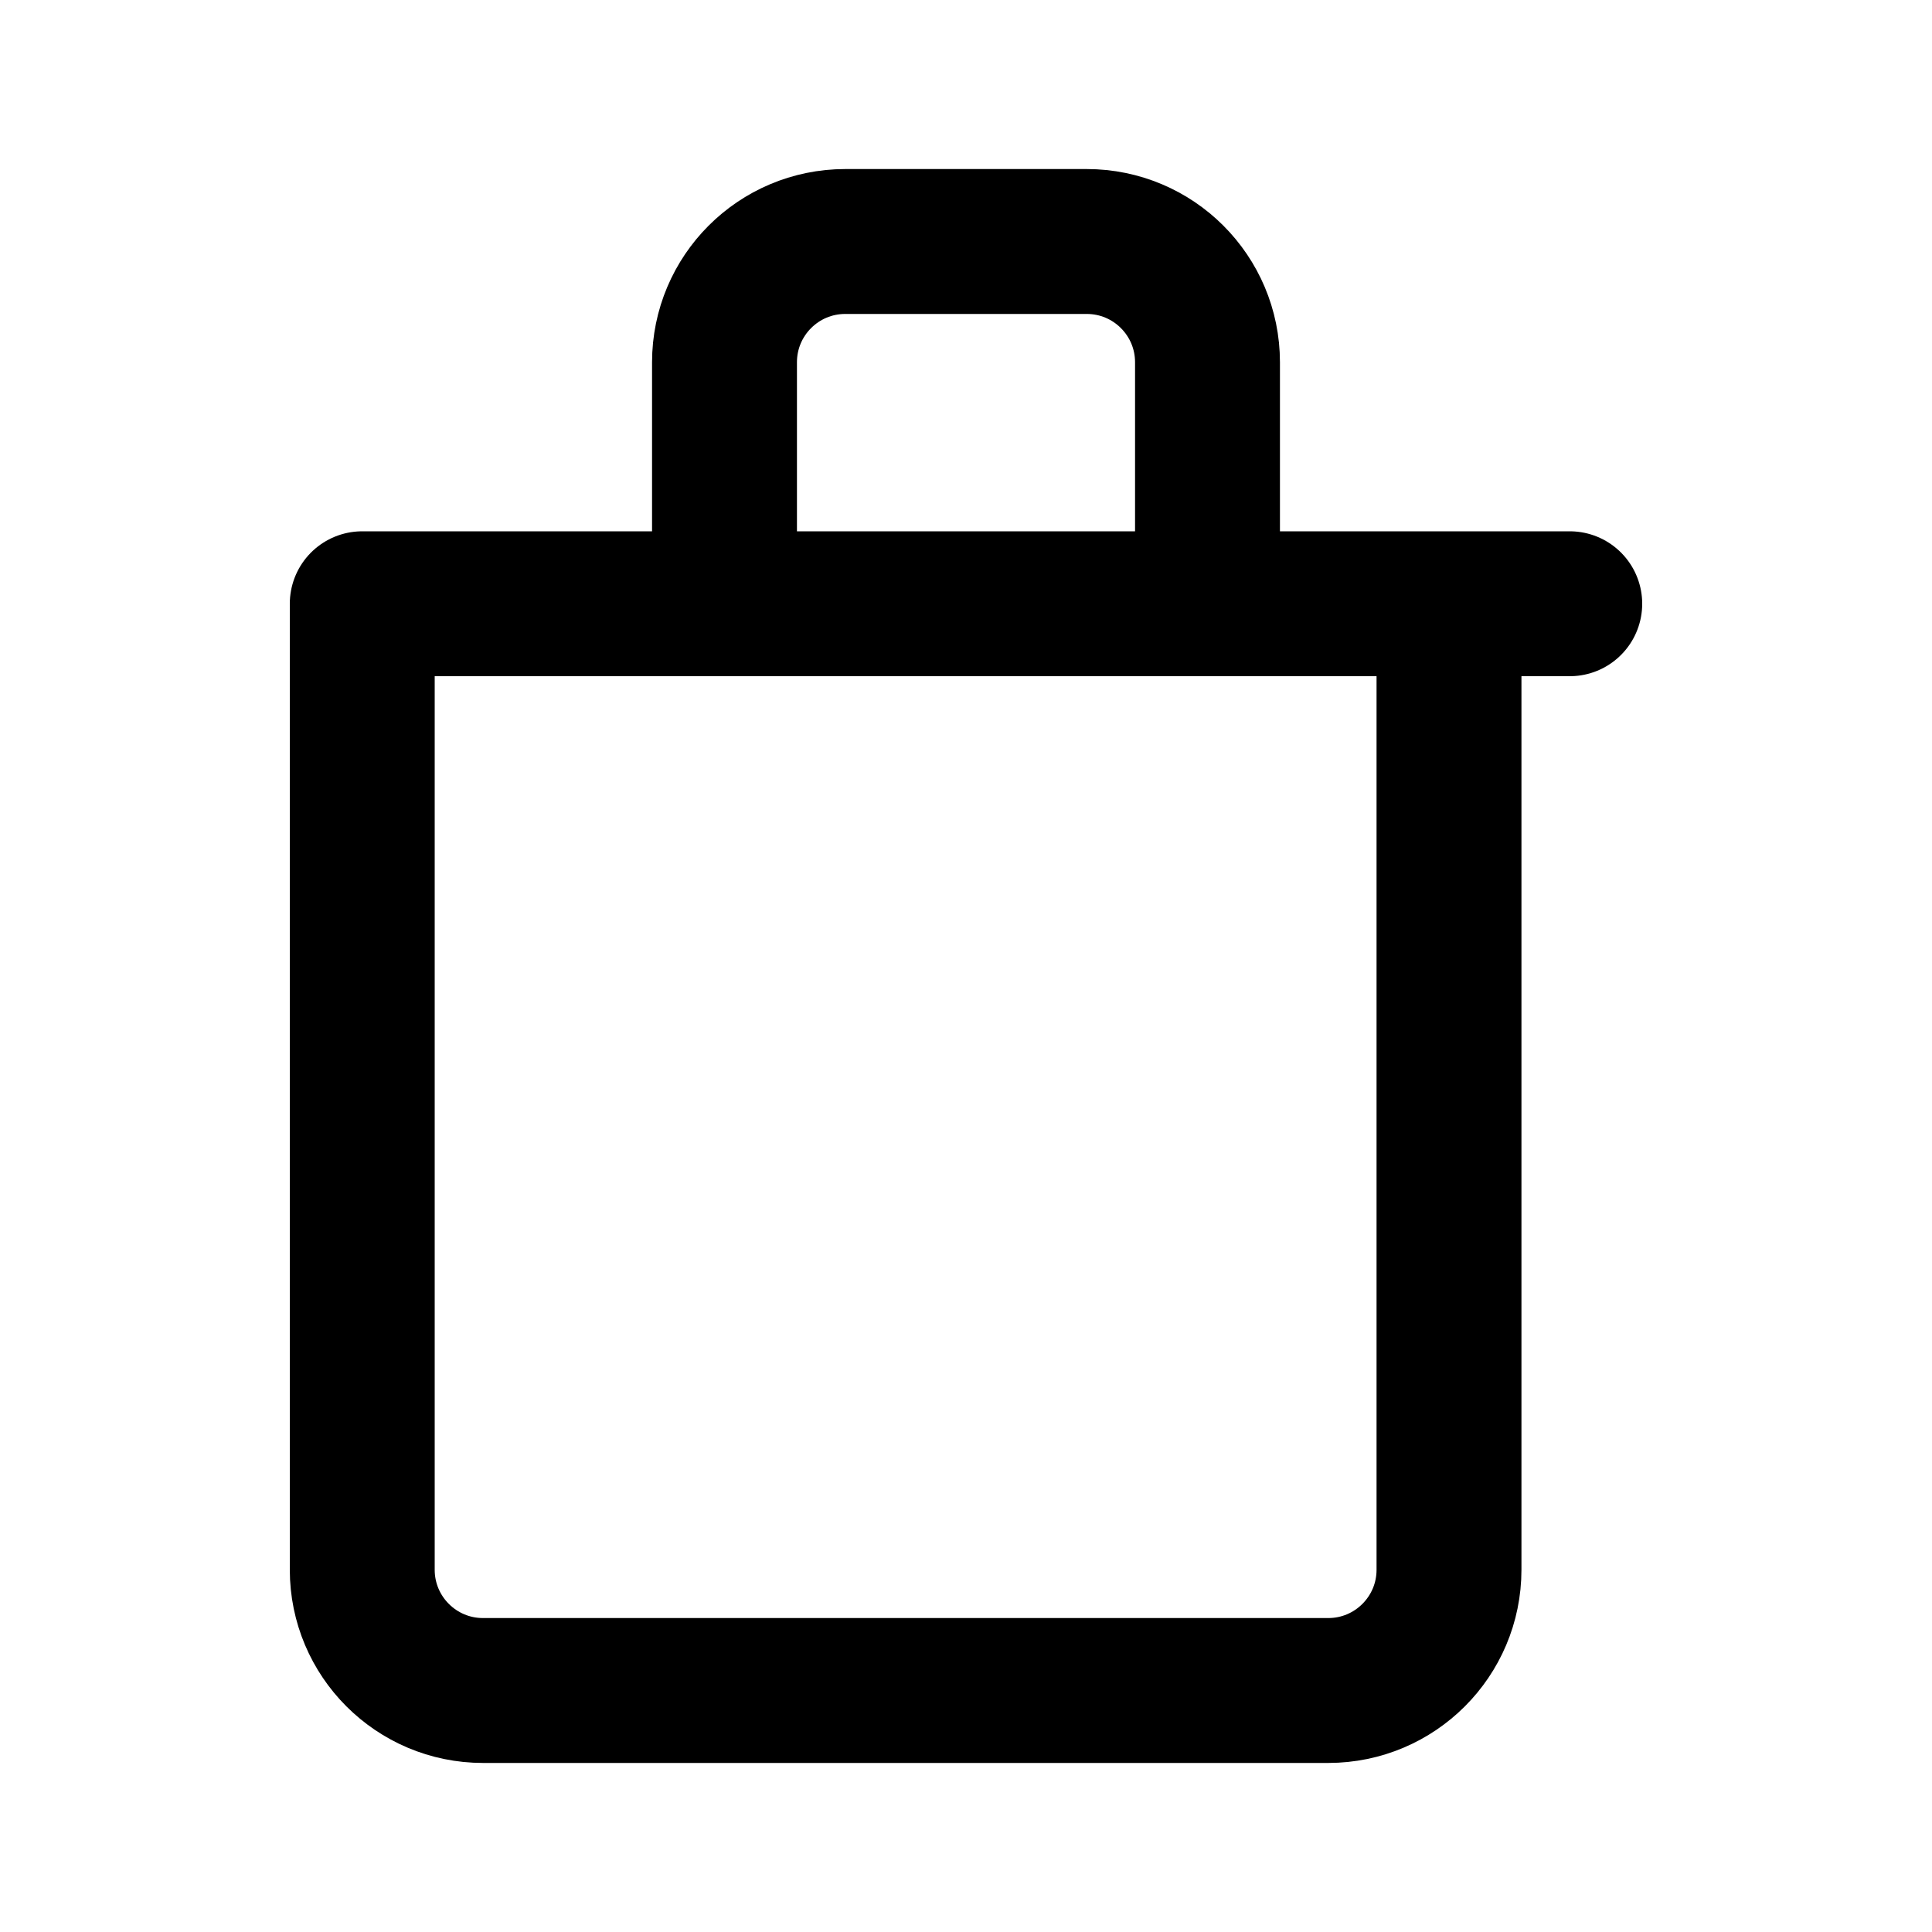
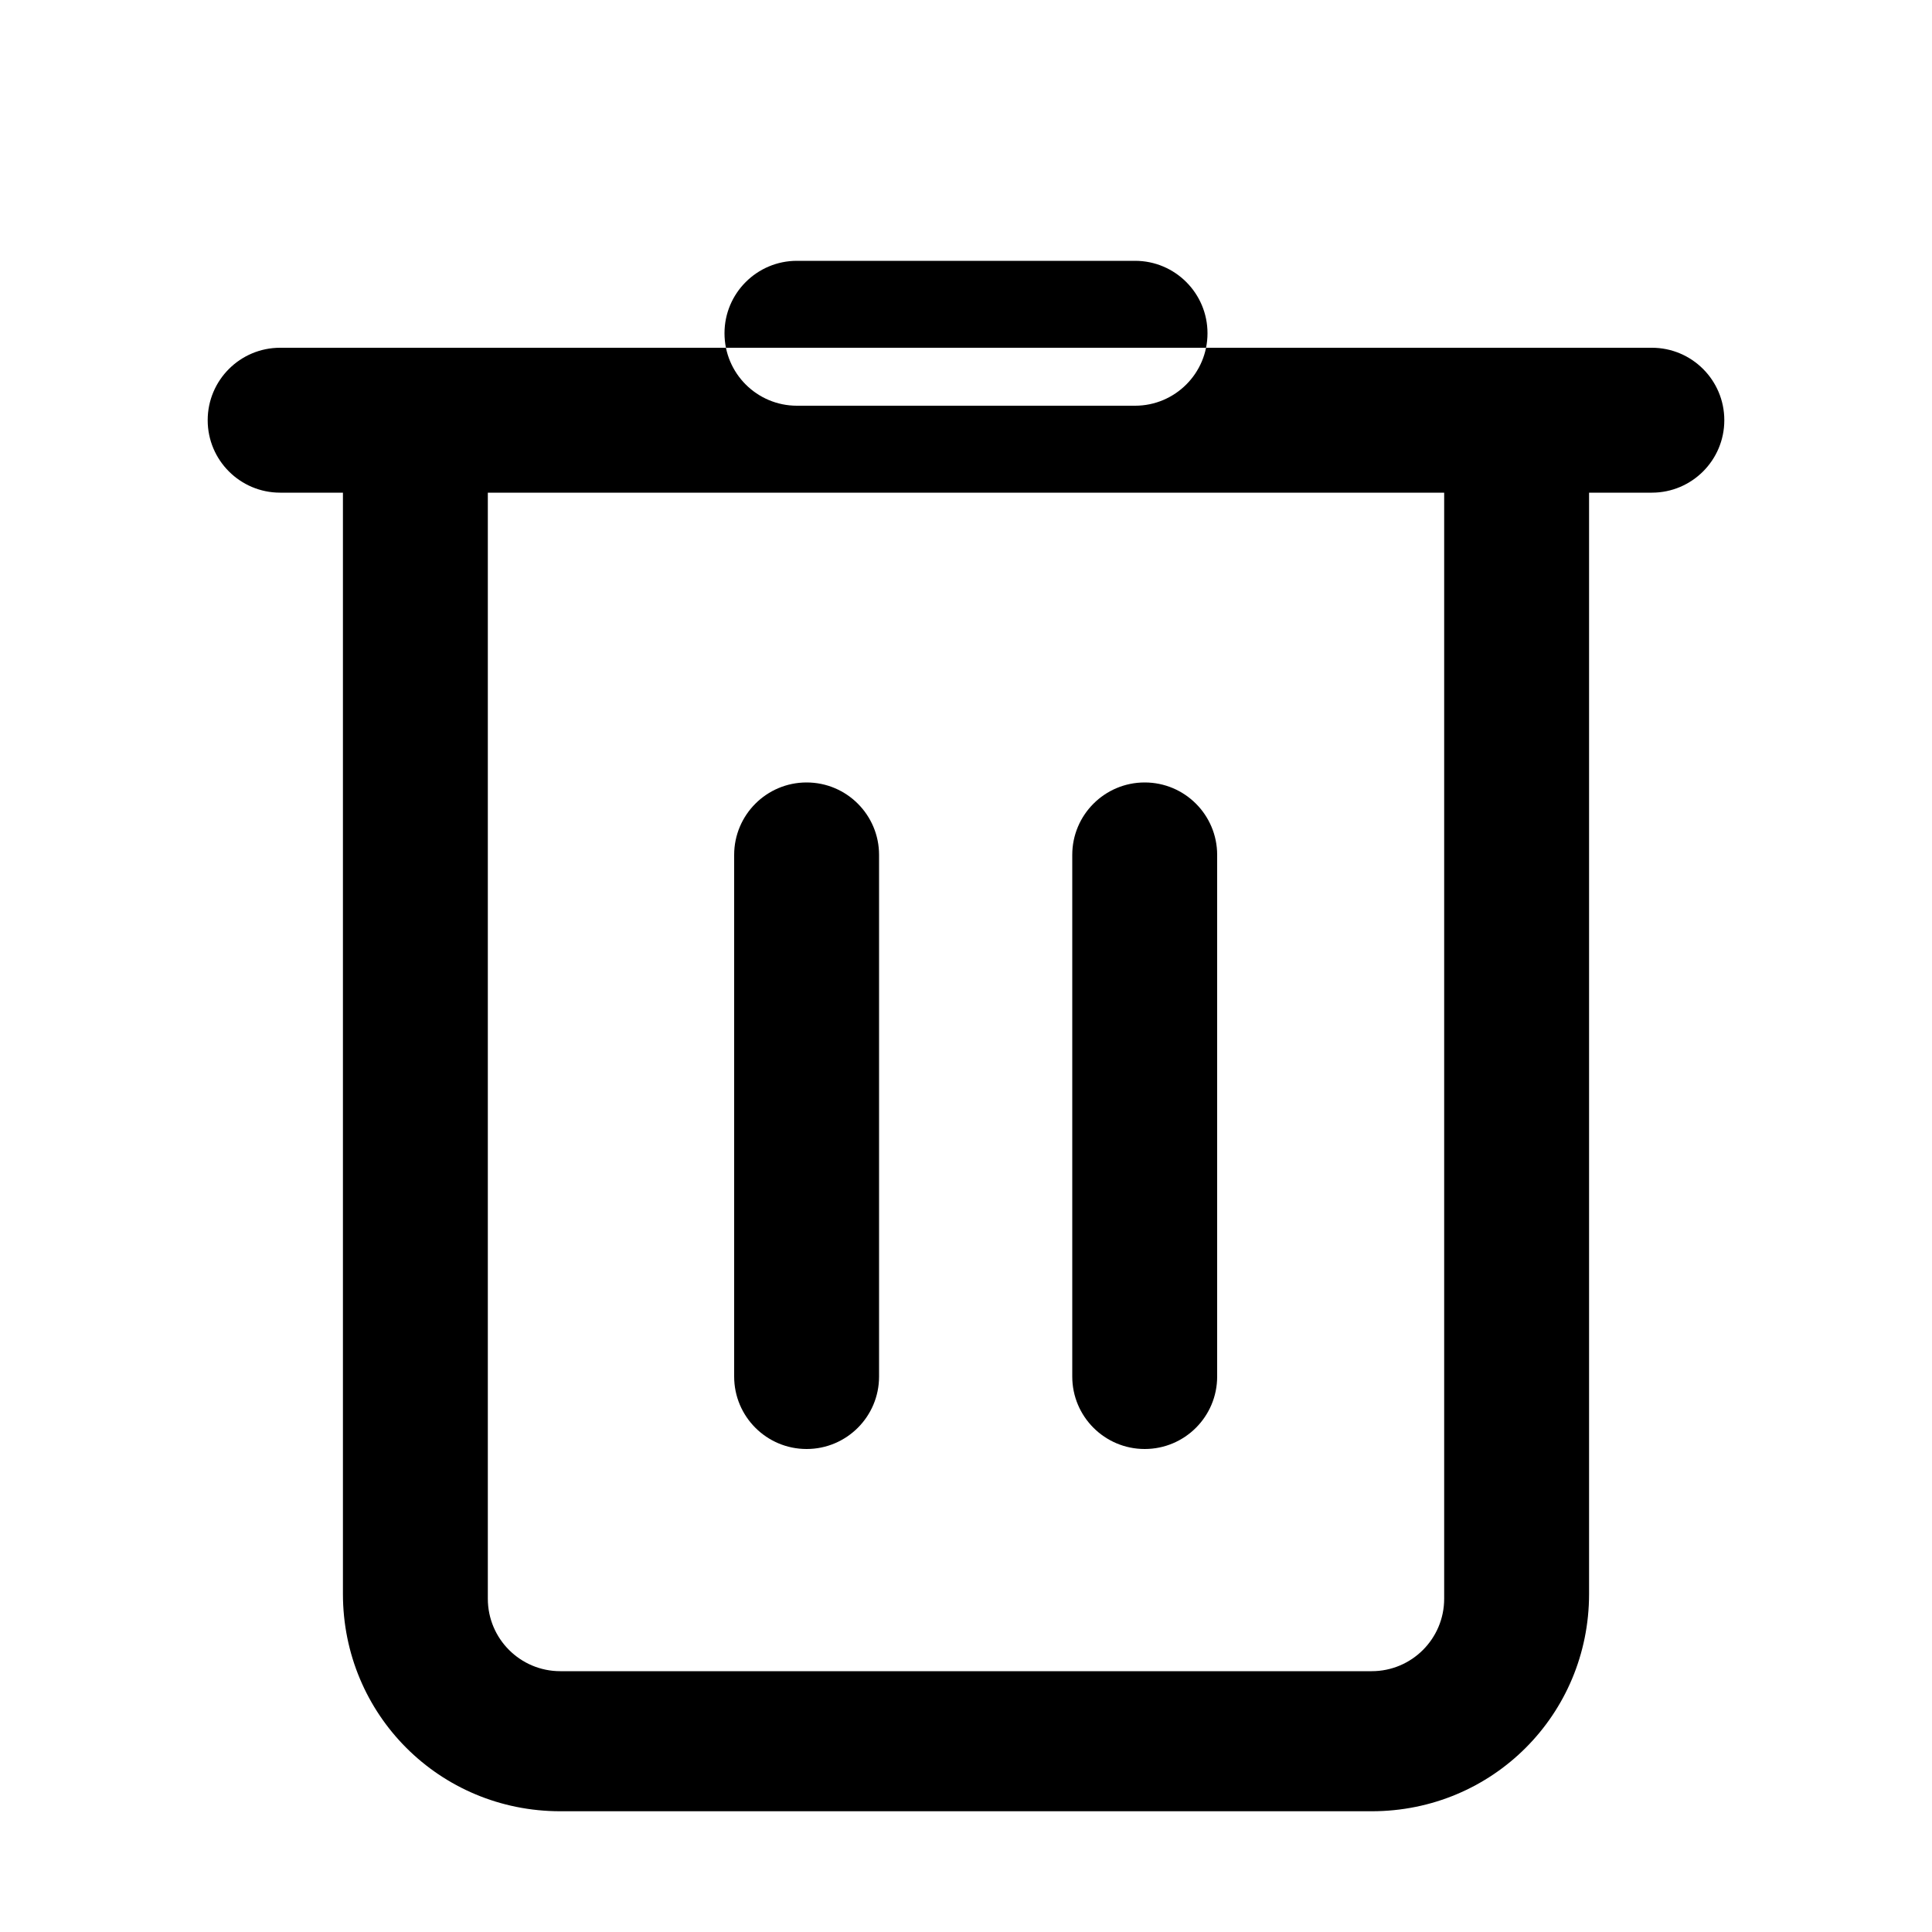
<svg xmlns="http://www.w3.org/2000/svg" viewBox="0 0 16 16" fill="none">
-   <path d="M3 5h10M6 5V3a1 1 0 011-1h2a1 1 0 011 1v2m2 0v8a1 1 0 01-1 1H4a1 1 0 01-1-1V5h9z" stroke="currentColor" stroke-width="1.2" stroke-linecap="round" stroke-linejoin="round" />
+   <path d="M6.6 2.16h2.8a.6.6 0 010 1.2H6.6a.6.6 0 010-1.2zM13.68 2.88H2.32a.6.6 0 000 1.2h.52V13.2c0 1 .8 1.8 1.8 1.8h6.72c1 0 1.8-.8 1.8-1.8V4.08h.52a.6.6 0 000-1.2zm-1.72 10.36a.6.6 0 01-.6.6H4.64a.6.6 0 01-.6-.6V4.08h7.92v9.16zM6.68 12a.6.6 0 00.6-.6V7.08a.6.6 0 00-1.2 0v4.32a.6.6 0 00.6.6zM9.48 12a.6.6 0 00.6-.6V7.08a.6.6 0 00-1.2 0v4.32a.6.6 0 00.6.6z" fill="currentColor" />
</svg>
